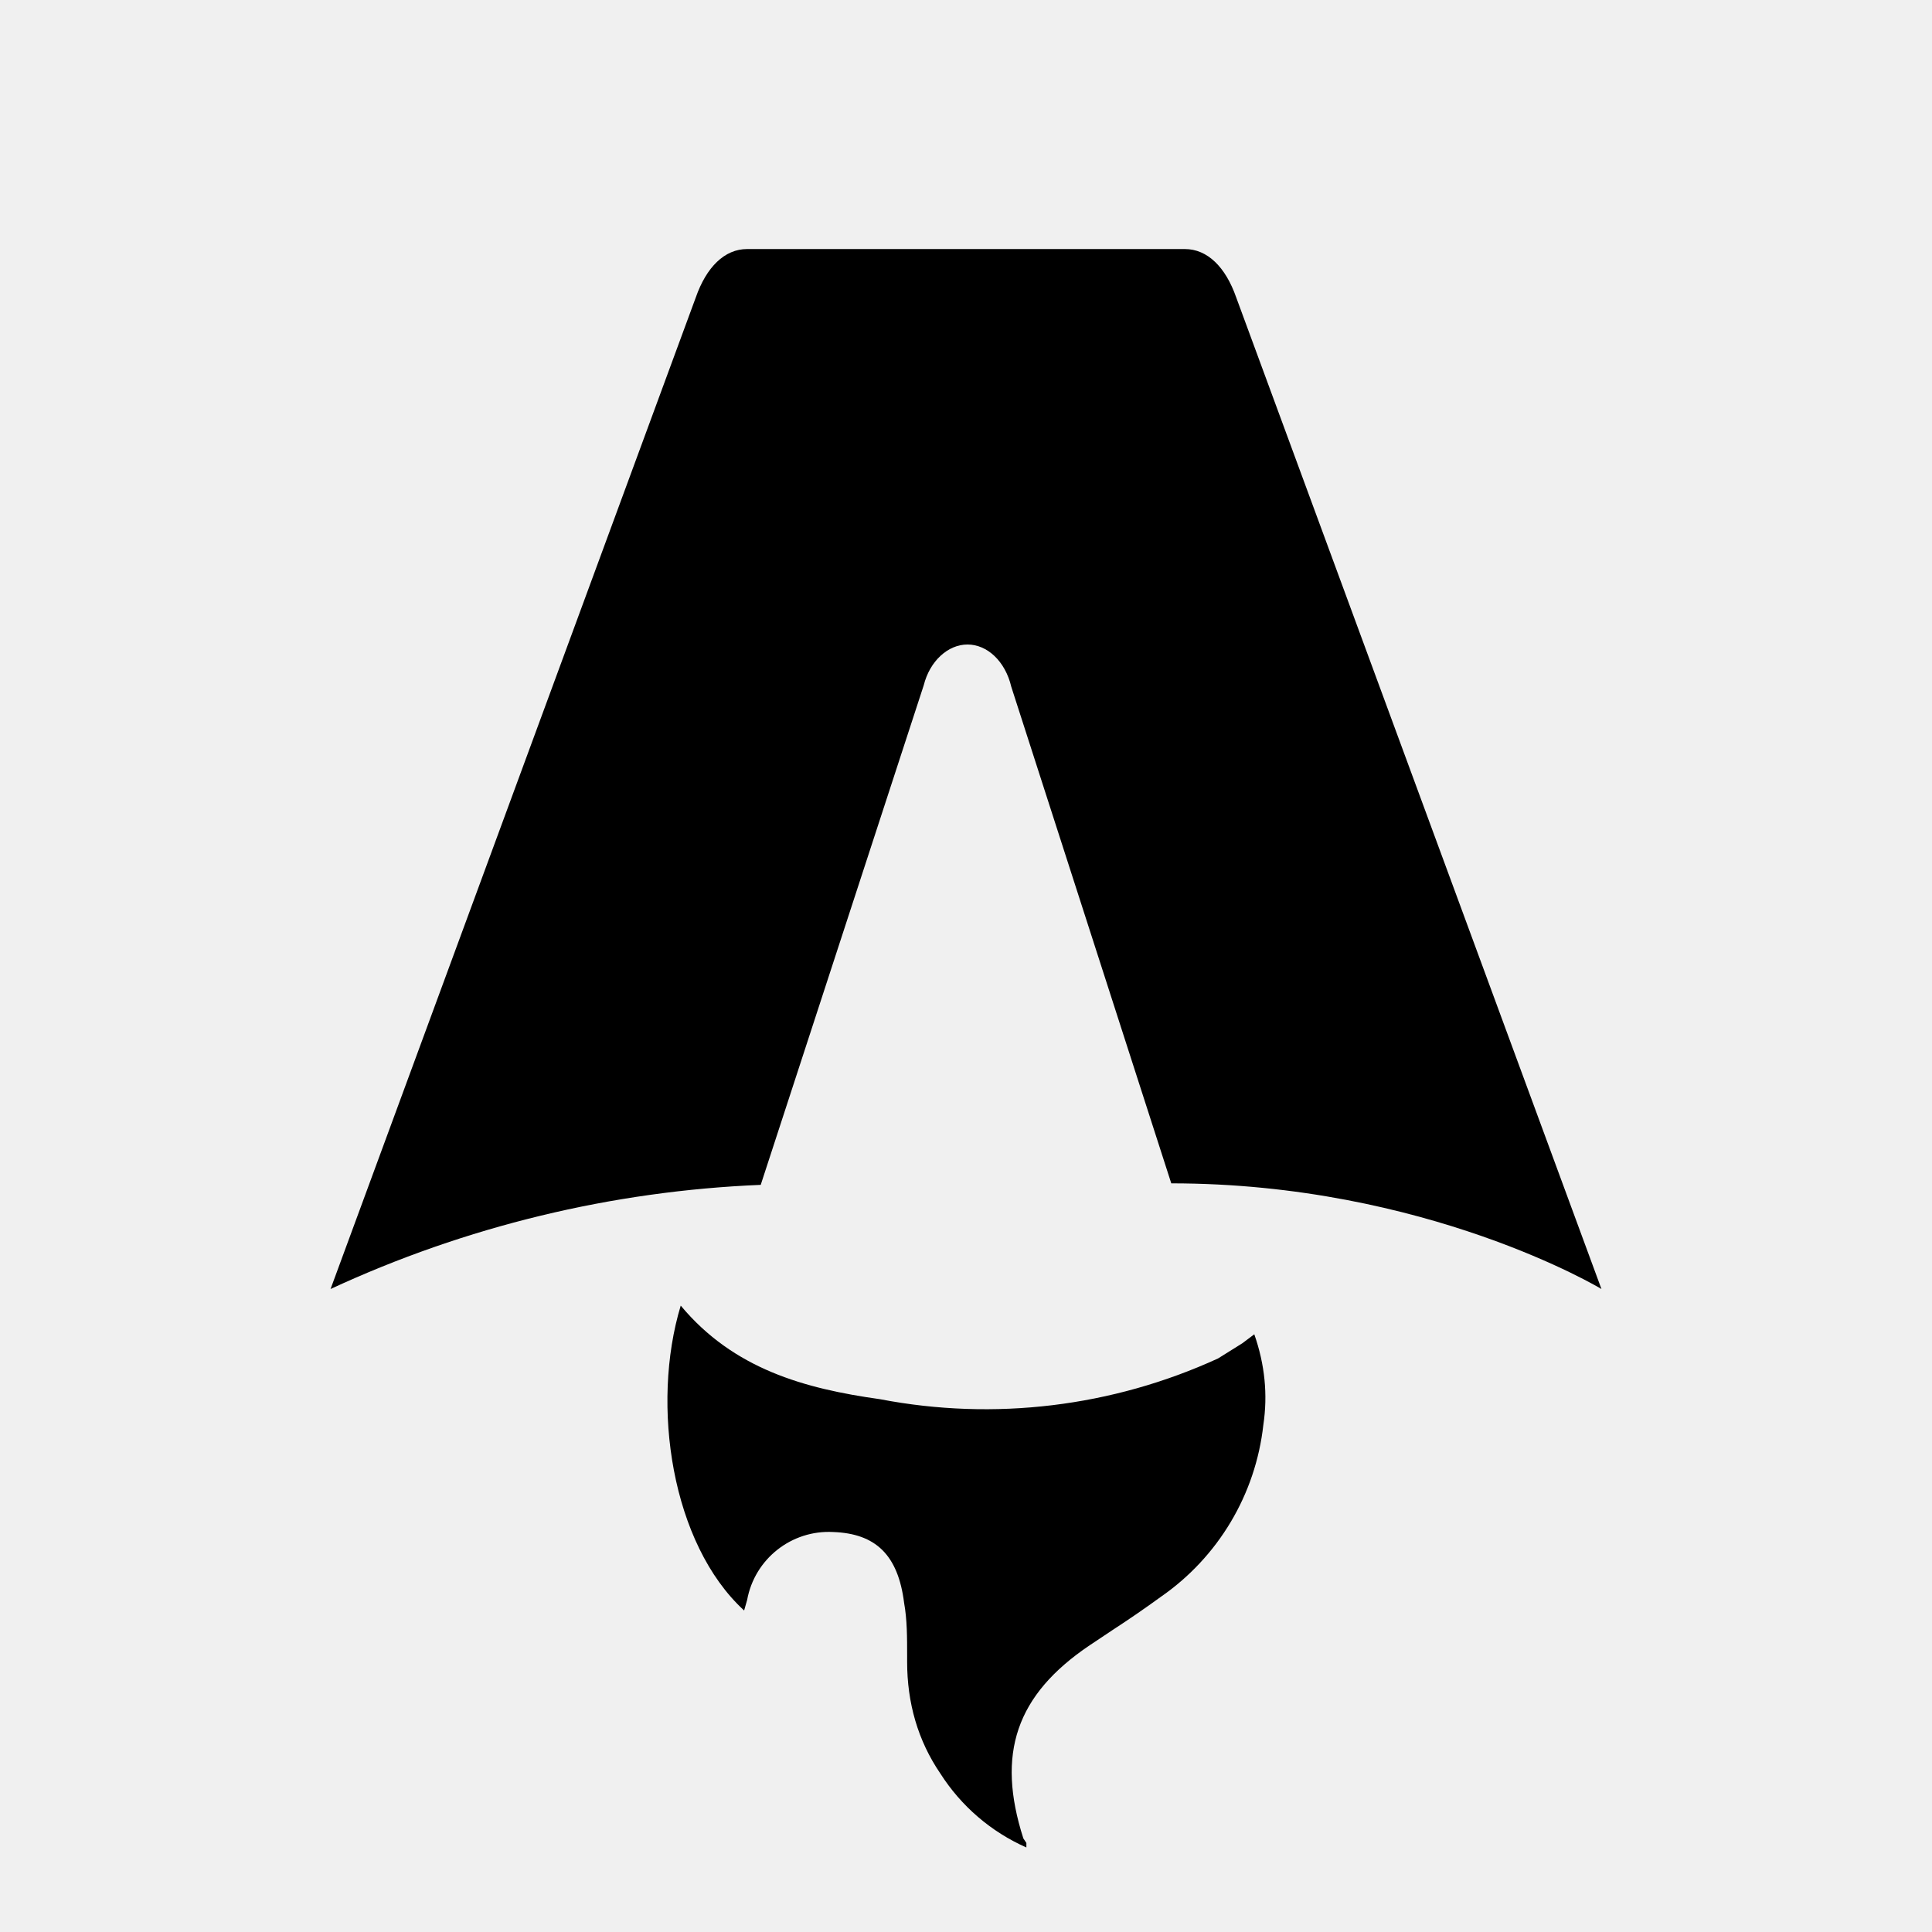
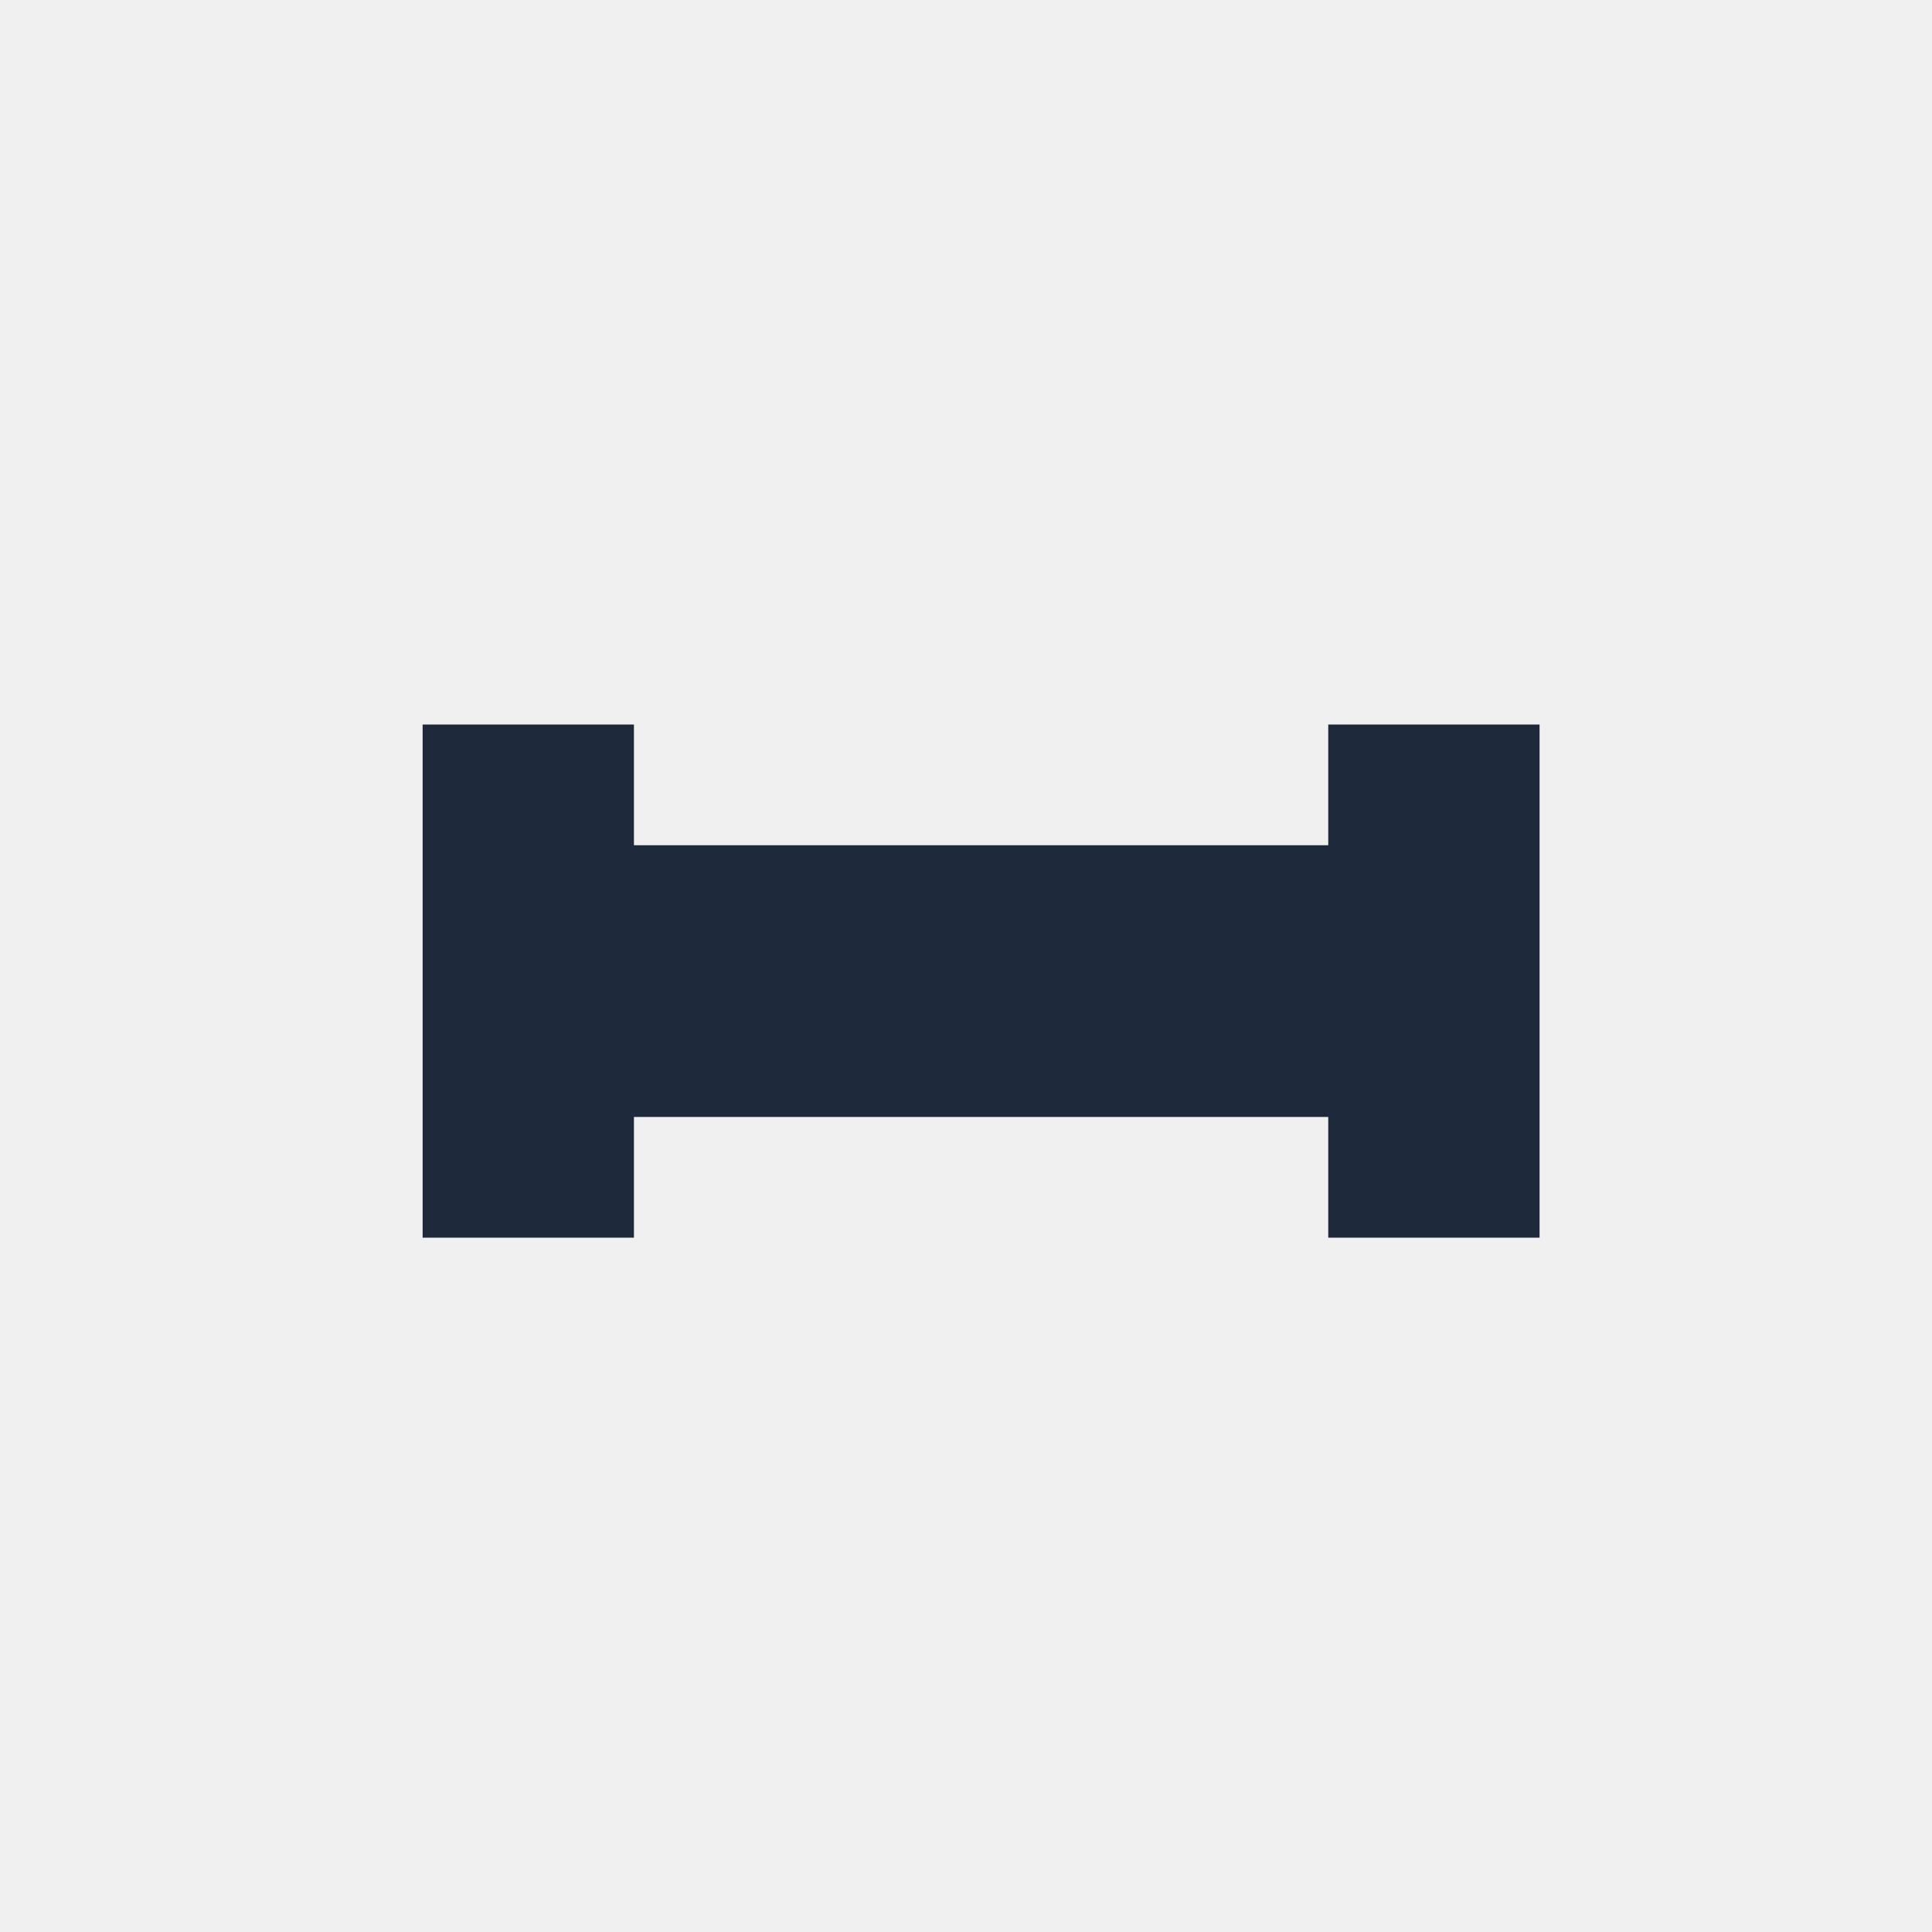
- <svg xmlns="http://www.w3.org/2000/svg" fill="none" viewBox="0 0 128 128">
-   <path d="M50.4 78.5a75.1 75.1 0 0 0-28.5 6.9l24.2-65.7c.7-2 1.9-3.2 3.4-3.2h29c1.5 0 2.7 1.2 3.4 3.2l24.2 65.7s-11.6-7-28.5-7L67 45.5c-.4-1.7-1.6-2.8-2.9-2.8-1.3 0-2.5 1.1-2.9 2.7L50.4 78.5Zm-1.1 28.2Zm-4.2-20.2c-2 6.6-.6 15.8 4.2 20.2a17.5 17.5 0 0 1 .2-.7 5.5 5.5 0 0 1 5.7-4.5c2.8.1 4.3 1.5 4.7 4.7.2 1.1.2 2.3.2 3.5v.4c0 2.7.7 5.2 2.2 7.4a13 13 0 0 0 5.7 4.9v-.3l-.2-.3c-1.8-5.6-.5-9.5 4.4-12.8l1.5-1a73 73 0 0 0 3.2-2.2 16 16 0 0 0 6.8-11.4c.3-2 .1-4-.6-6l-.8.6-1.6 1a37 37 0 0 1-22.4 2.7c-5-.7-9.7-2-13.2-6.2Z" />
-   <style>
-         path { fill: #000; }
-         @media (prefers-color-scheme: dark) {
-             path { fill: #FFF; }
-         }
-     </style>
+ <svg xmlns="http://www.w3.org/2000/svg" version="1.1" width="64" height="64">
+   <path d="M0 0 C2.31 0 4.62 0 7 0 C7 1.32 7 2.64 7 4 C14.59 4 22.18 4 30 4 C30 2.68 30 1.36 30 0 C32.31 0 34.62 0 37 0 C37 5.61 37 11.22 37 17 C34.69 17 32.38 17 30 17 C30 15.68 30 14.36 30 13 C22.41 13 14.82 13 7 13 C7 14.32 7 15.64 7 17 C4.69 17 2.38 17 0 17 C0 11.39 0 5.78 0 0 Z " fill="#1E293B" transform="translate(14,24)" />
</svg>
